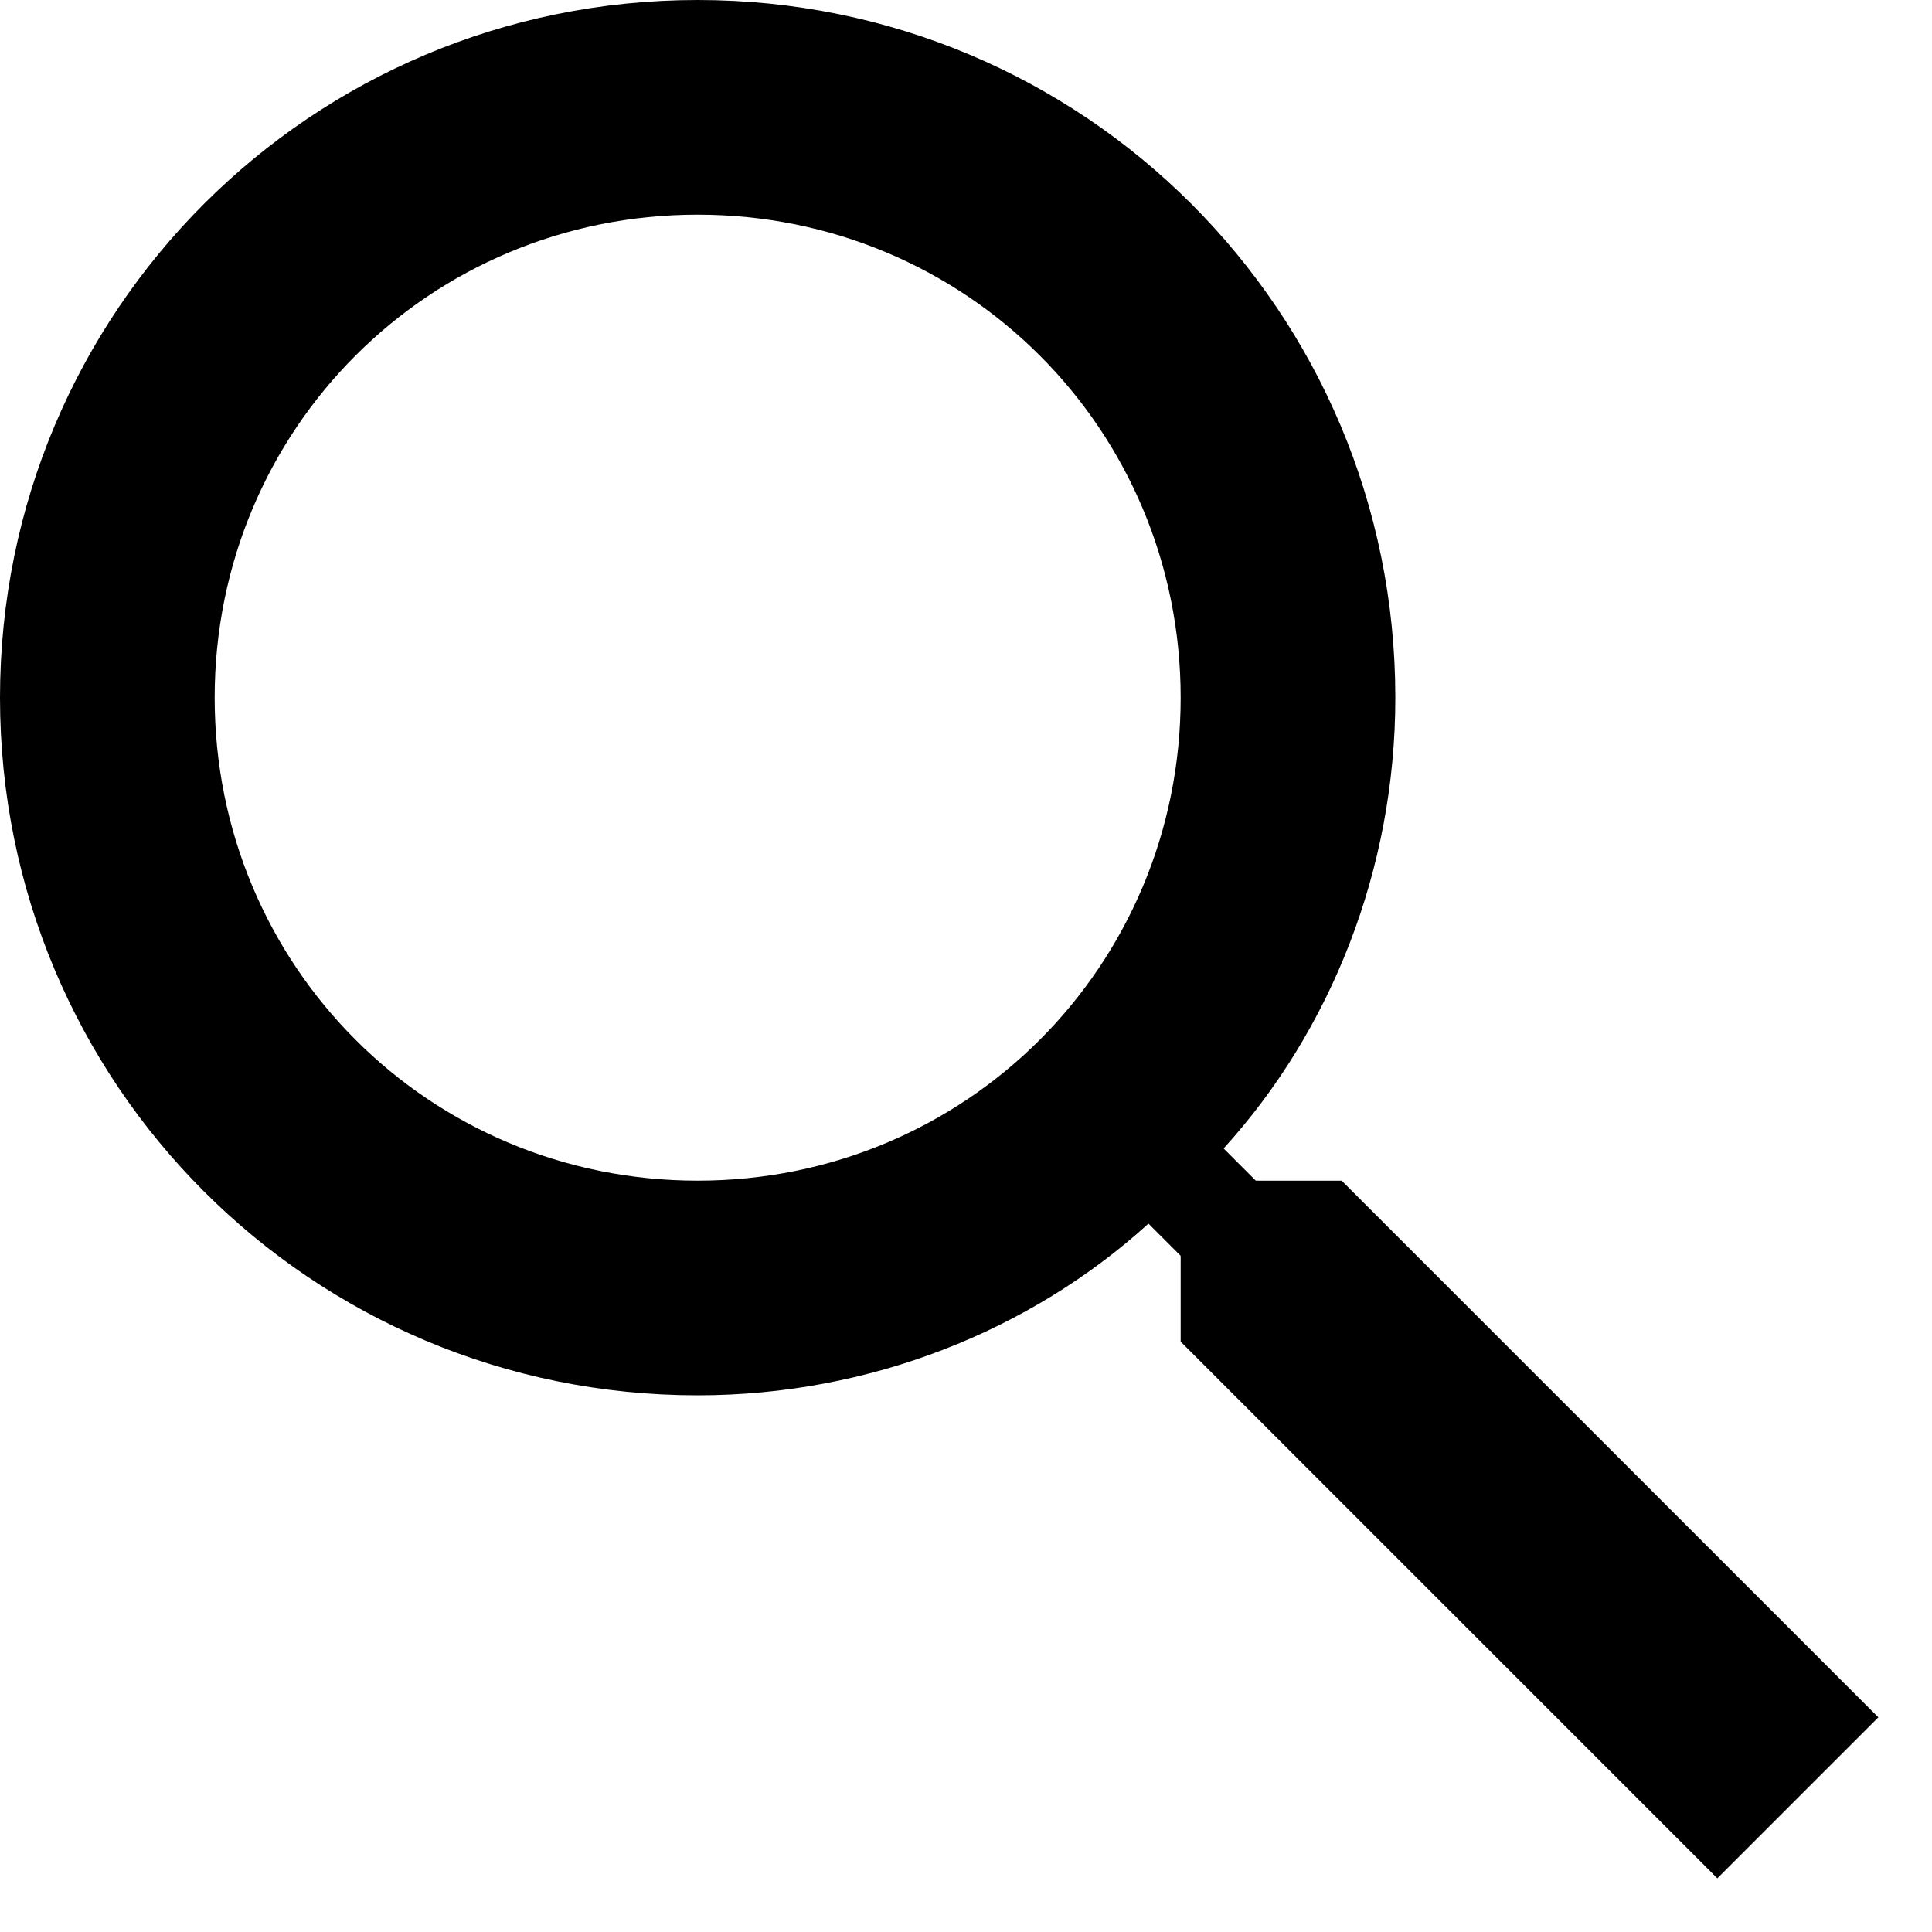
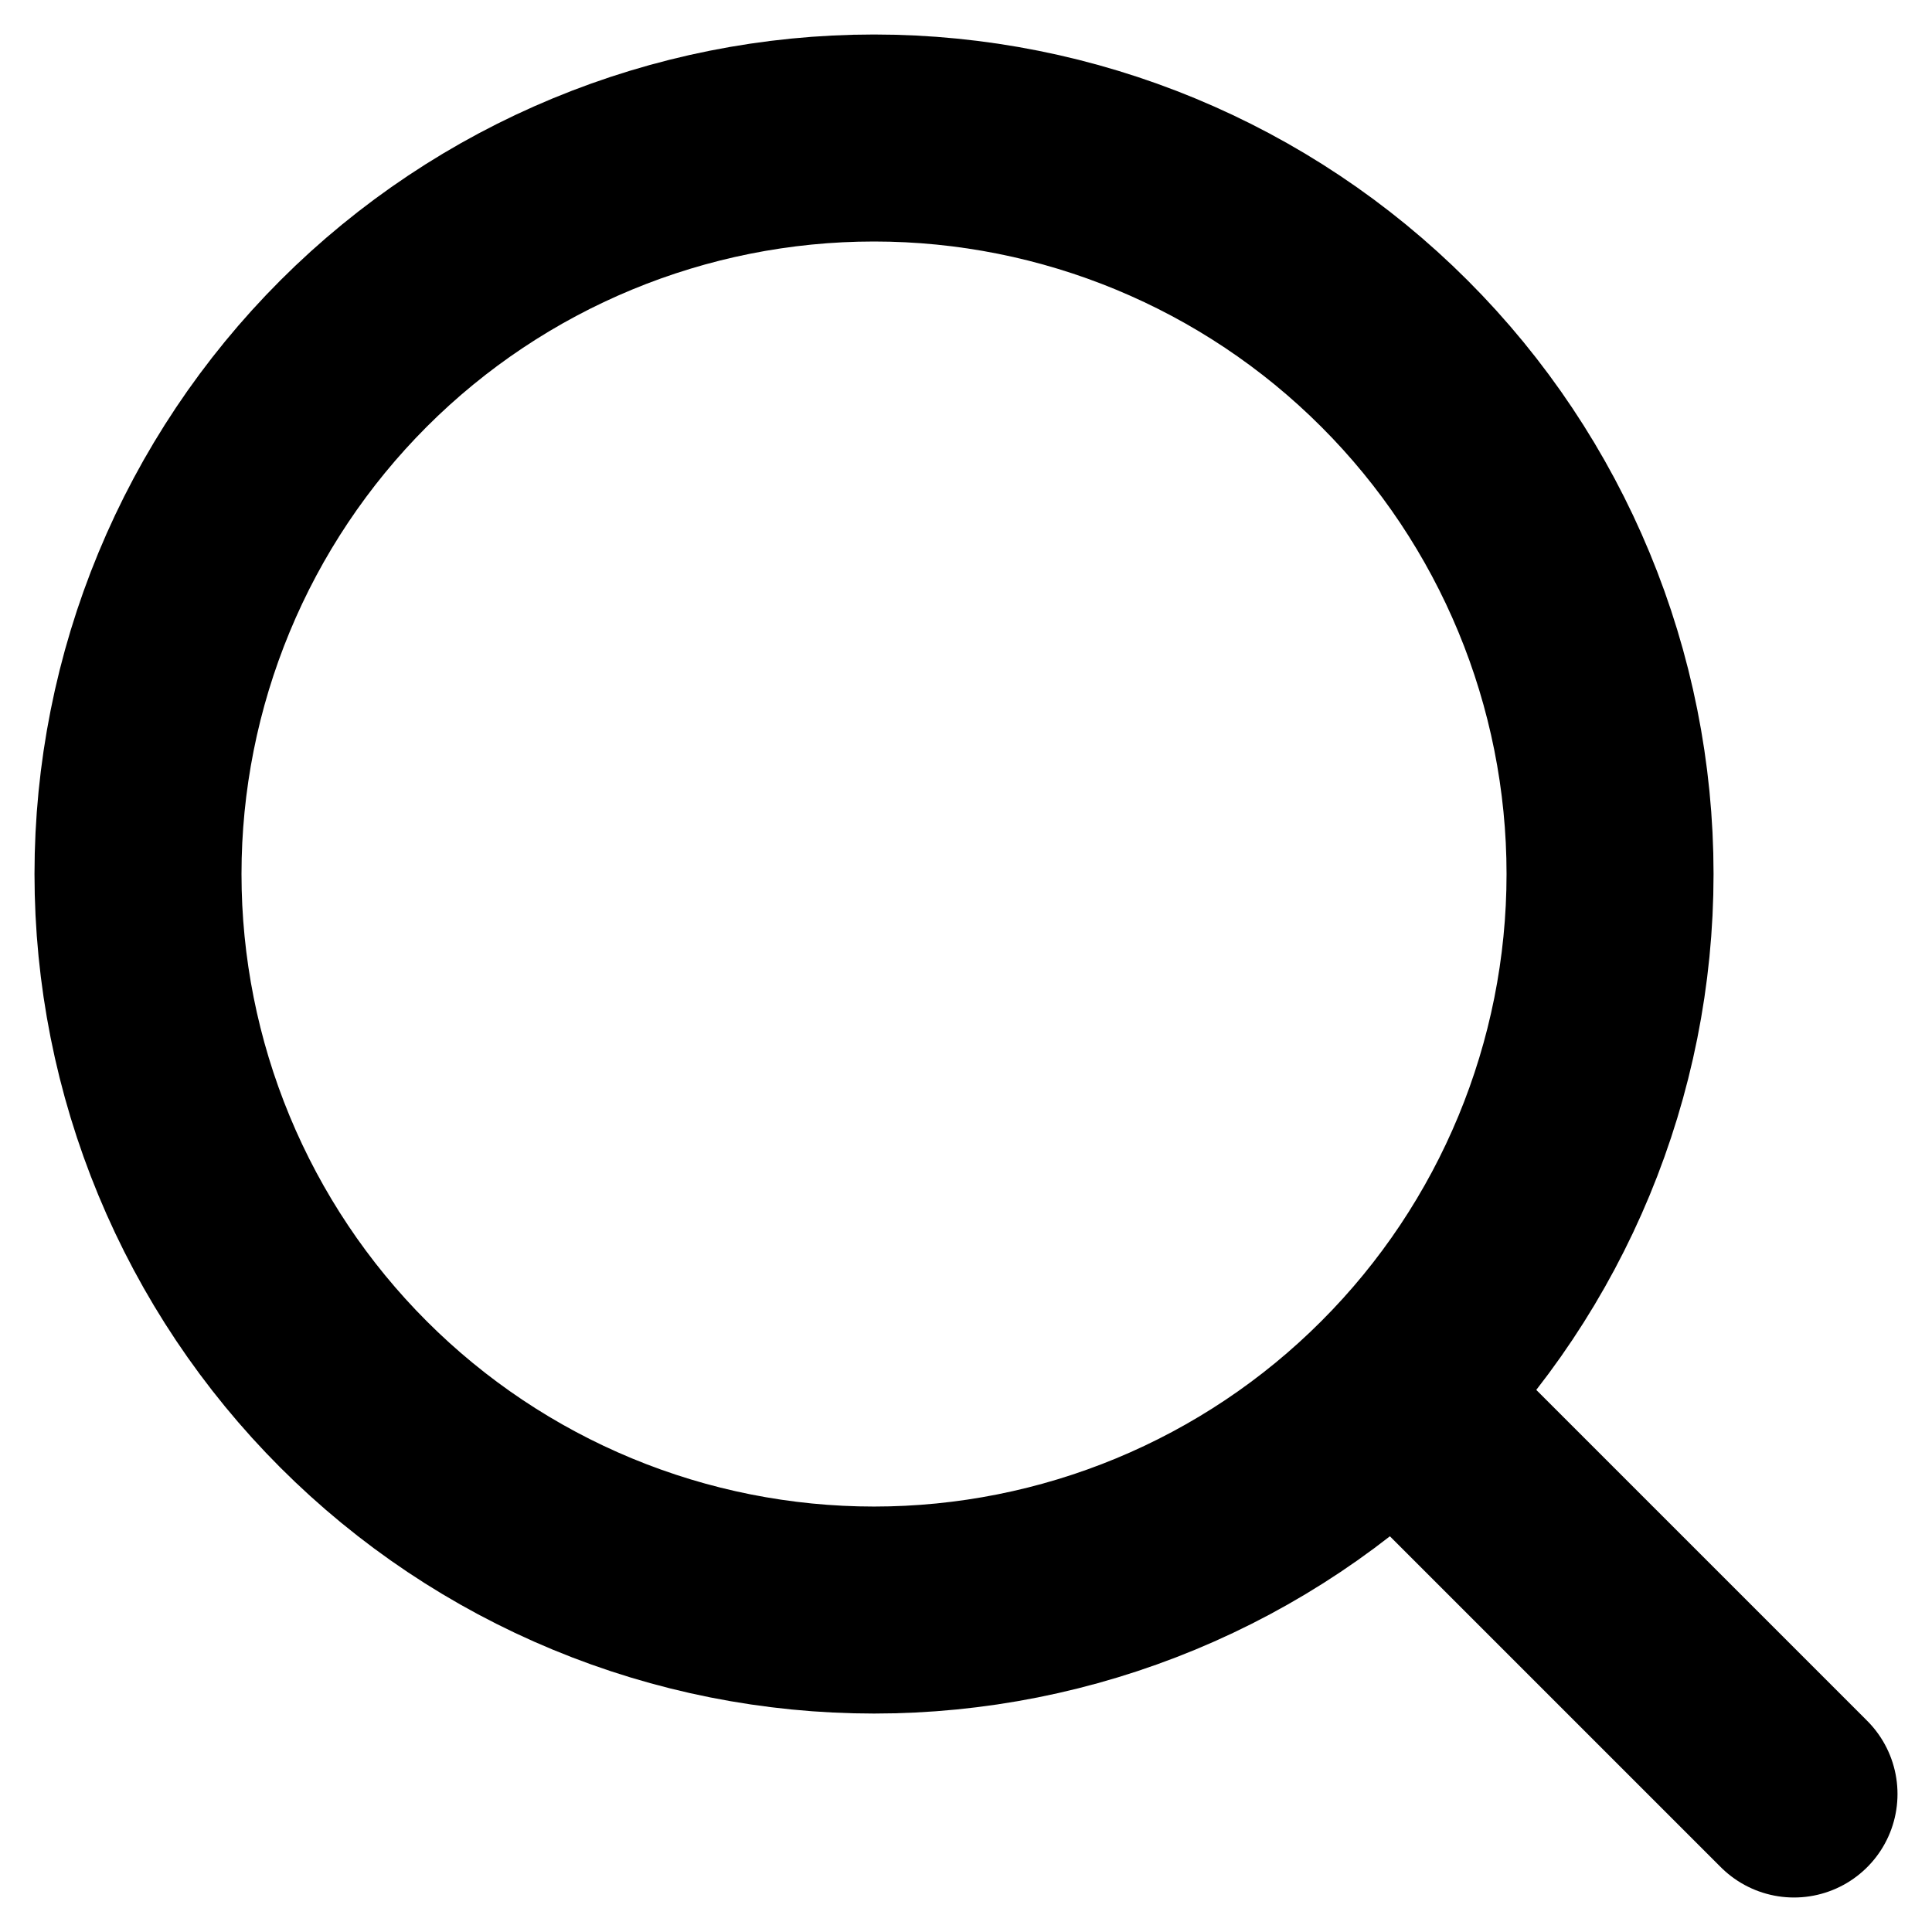
- <svg xmlns="http://www.w3.org/2000/svg" height="18px" version="1.1" viewBox="0 0 18 18" width="18px">
-   <defs />
-   <g fill="none" fill-rule="evenodd" id="Page-1" stroke="none" stroke-width="1">
-     <g fill="#000" id="Core" transform="translate(-339, -381)">
-       <g id="search" transform="translate(339, 381)">
-         <path d="M12.5,11 L11.7,11 L11.4,10.7 C12.4,9.6 13,8.1 13,6.5 C13,2.9 10.1,0 6.5,0 C2.9,0 0,2.9 0,6.5 C0,10.1 2.9,13 6.5,13 C8.1,13 9.6,12.4 10.7,11.4 L11,11.7 L11,12.5 L16,17.5 L17.5,16 L12.5,11 L12.5,11 Z M6.5,11 C4,11 2,9 2,6.5 C2,4 4,2 6.5,2 C9,2 11,4 11,6.5 C11,9 9,11 6.5,11 L6.5,11 Z" id="Shape" />
-       </g>
-     </g>
-   </g>
+ <svg xmlns="http://www.w3.org/2000/svg" width="28" height="28" viewBox="0 0 28 28" fill="none">
+   <path d="M26 26L20.209 20.209M20.209 20.209C19.219 21.2 18.043 21.986 16.749 22.522C15.455 23.058 14.068 23.334 12.667 23.334C11.266 23.334 9.879 23.058 8.585 22.522C7.29 21.986 6.115 21.2 5.124 20.209C4.134 19.219 3.348 18.043 2.812 16.749C2.276 15.455 2 14.068 2 12.667C2 11.266 2.276 9.879 2.812 8.585C3.348 7.29 4.134 6.115 5.124 5.124C7.124 3.124 9.838 2 12.667 2C15.496 2 18.209 3.124 20.209 5.124C22.21 7.124 23.334 9.838 23.334 12.667C23.334 15.496 22.21 18.209 20.209 20.209Z" stroke="black" stroke-width="3" stroke-linecap="round" stroke-linejoin="round" />
</svg>
